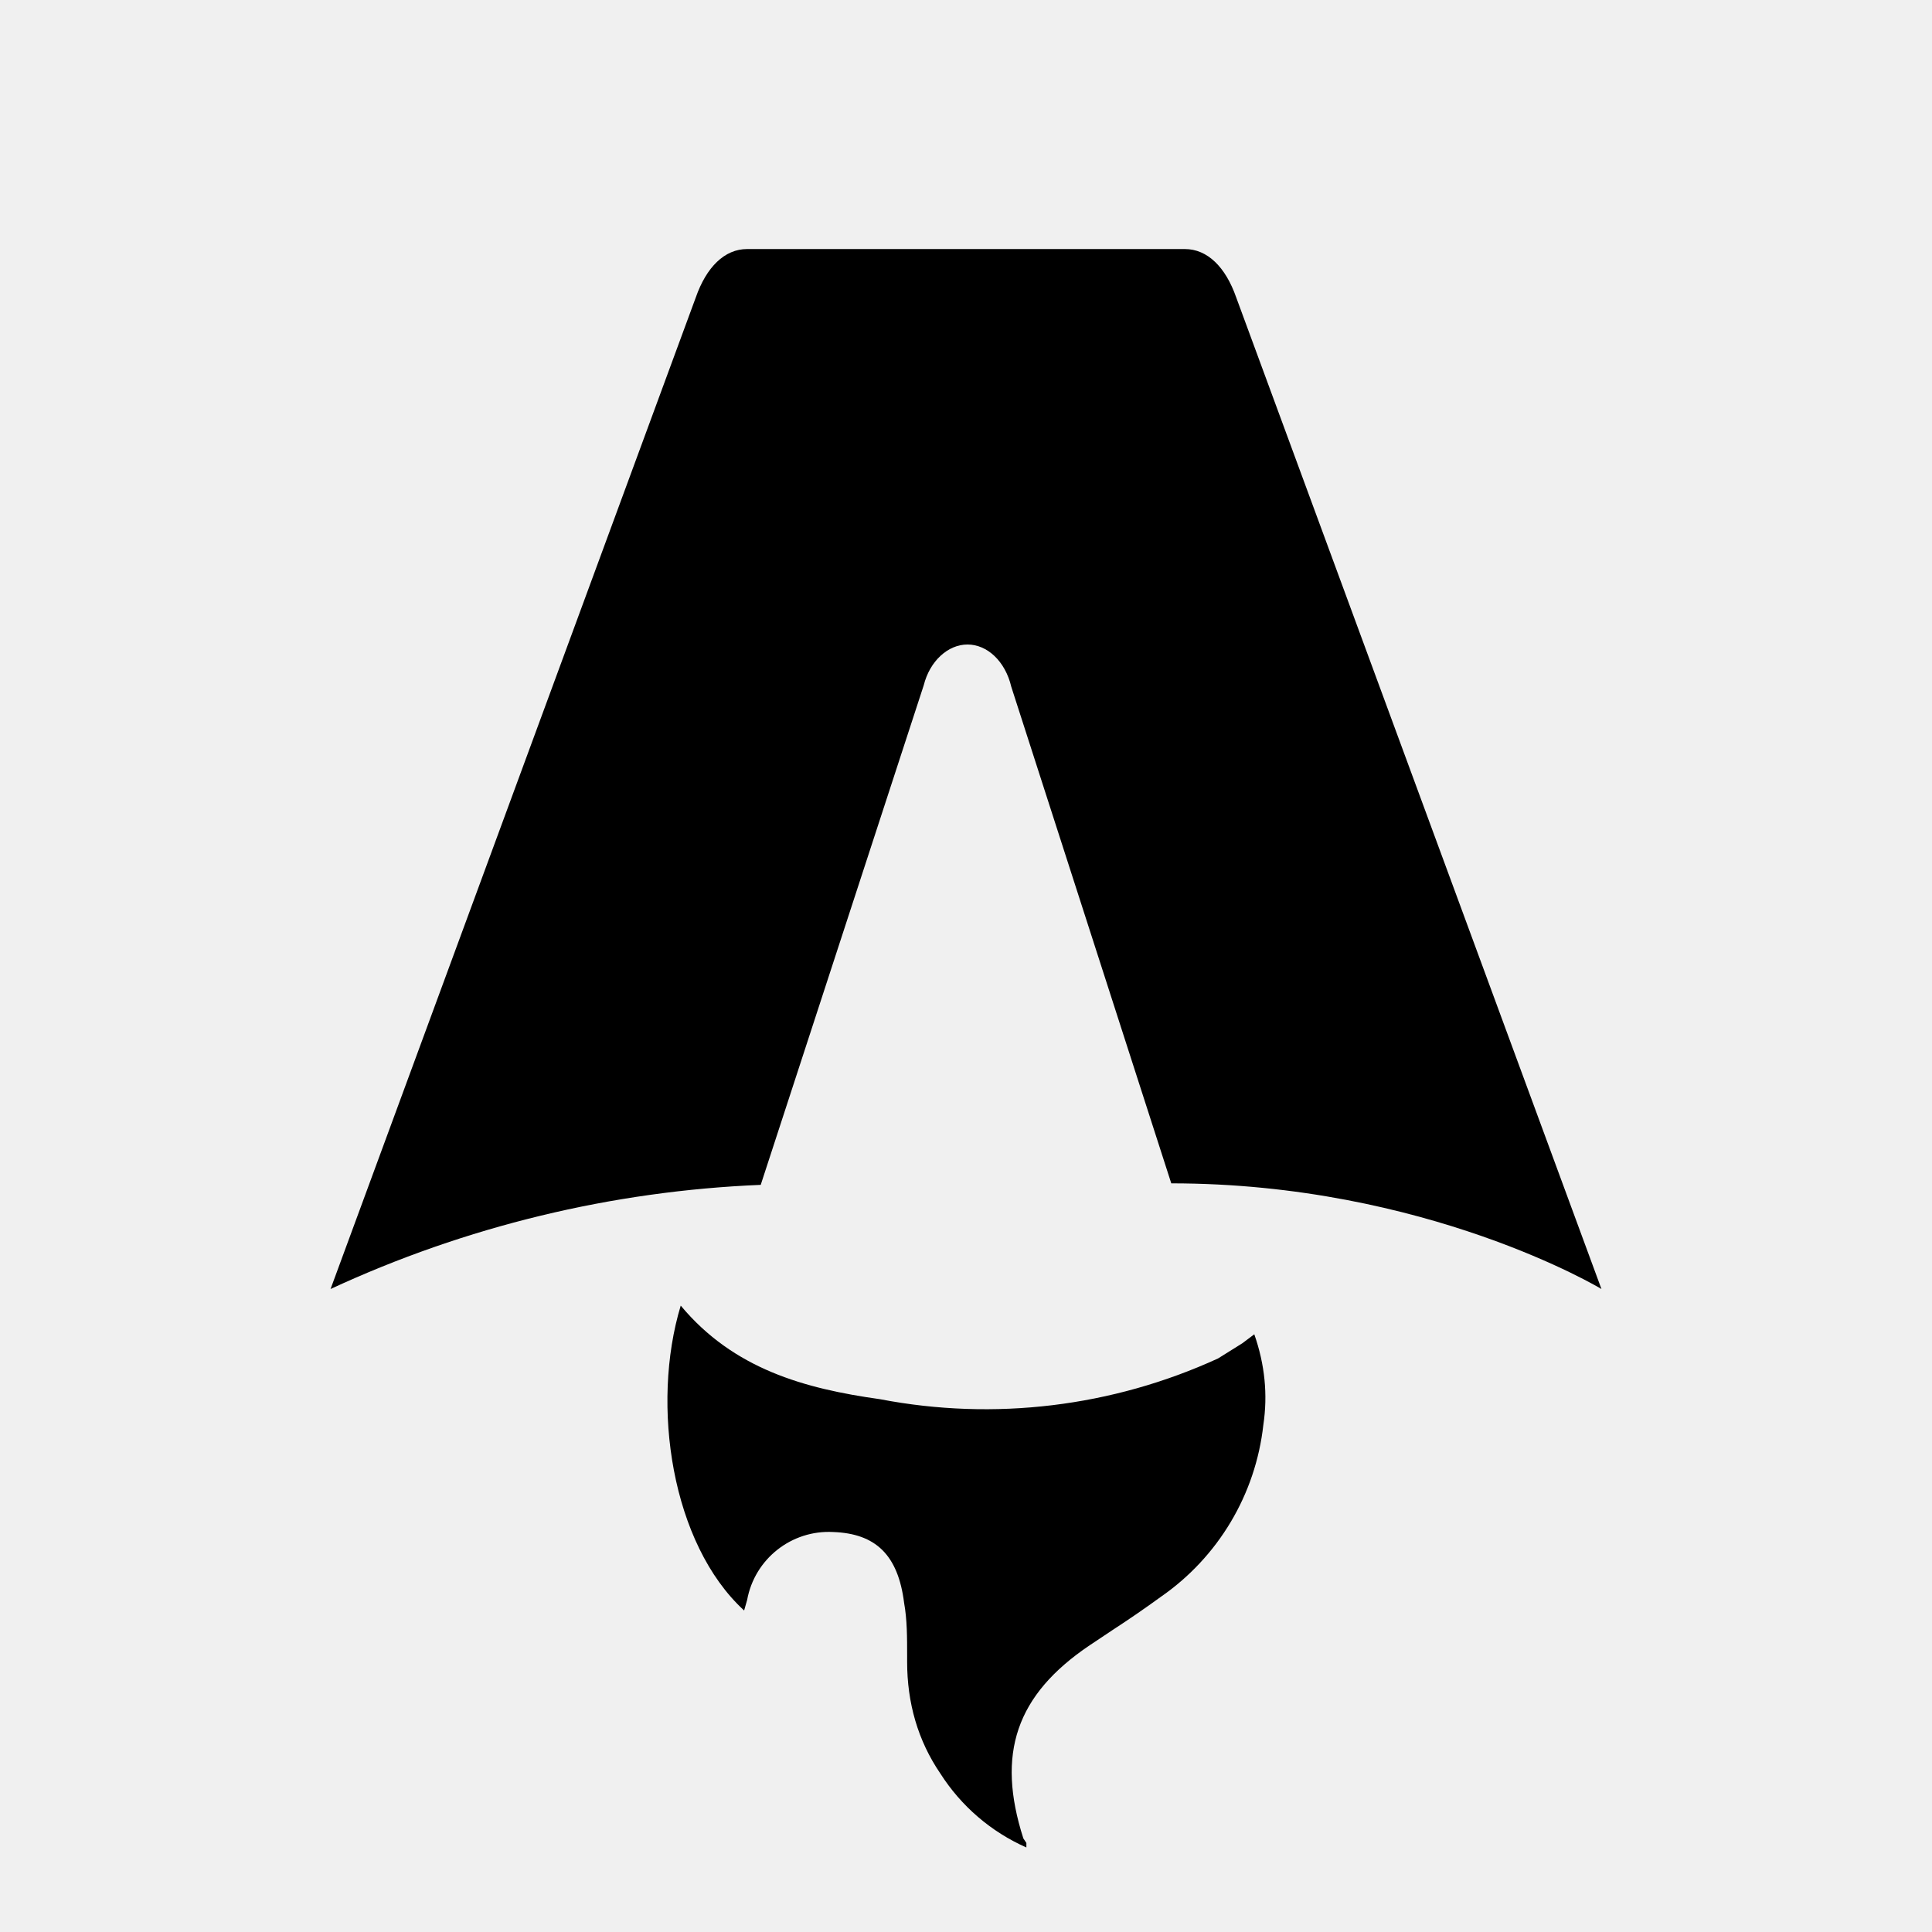
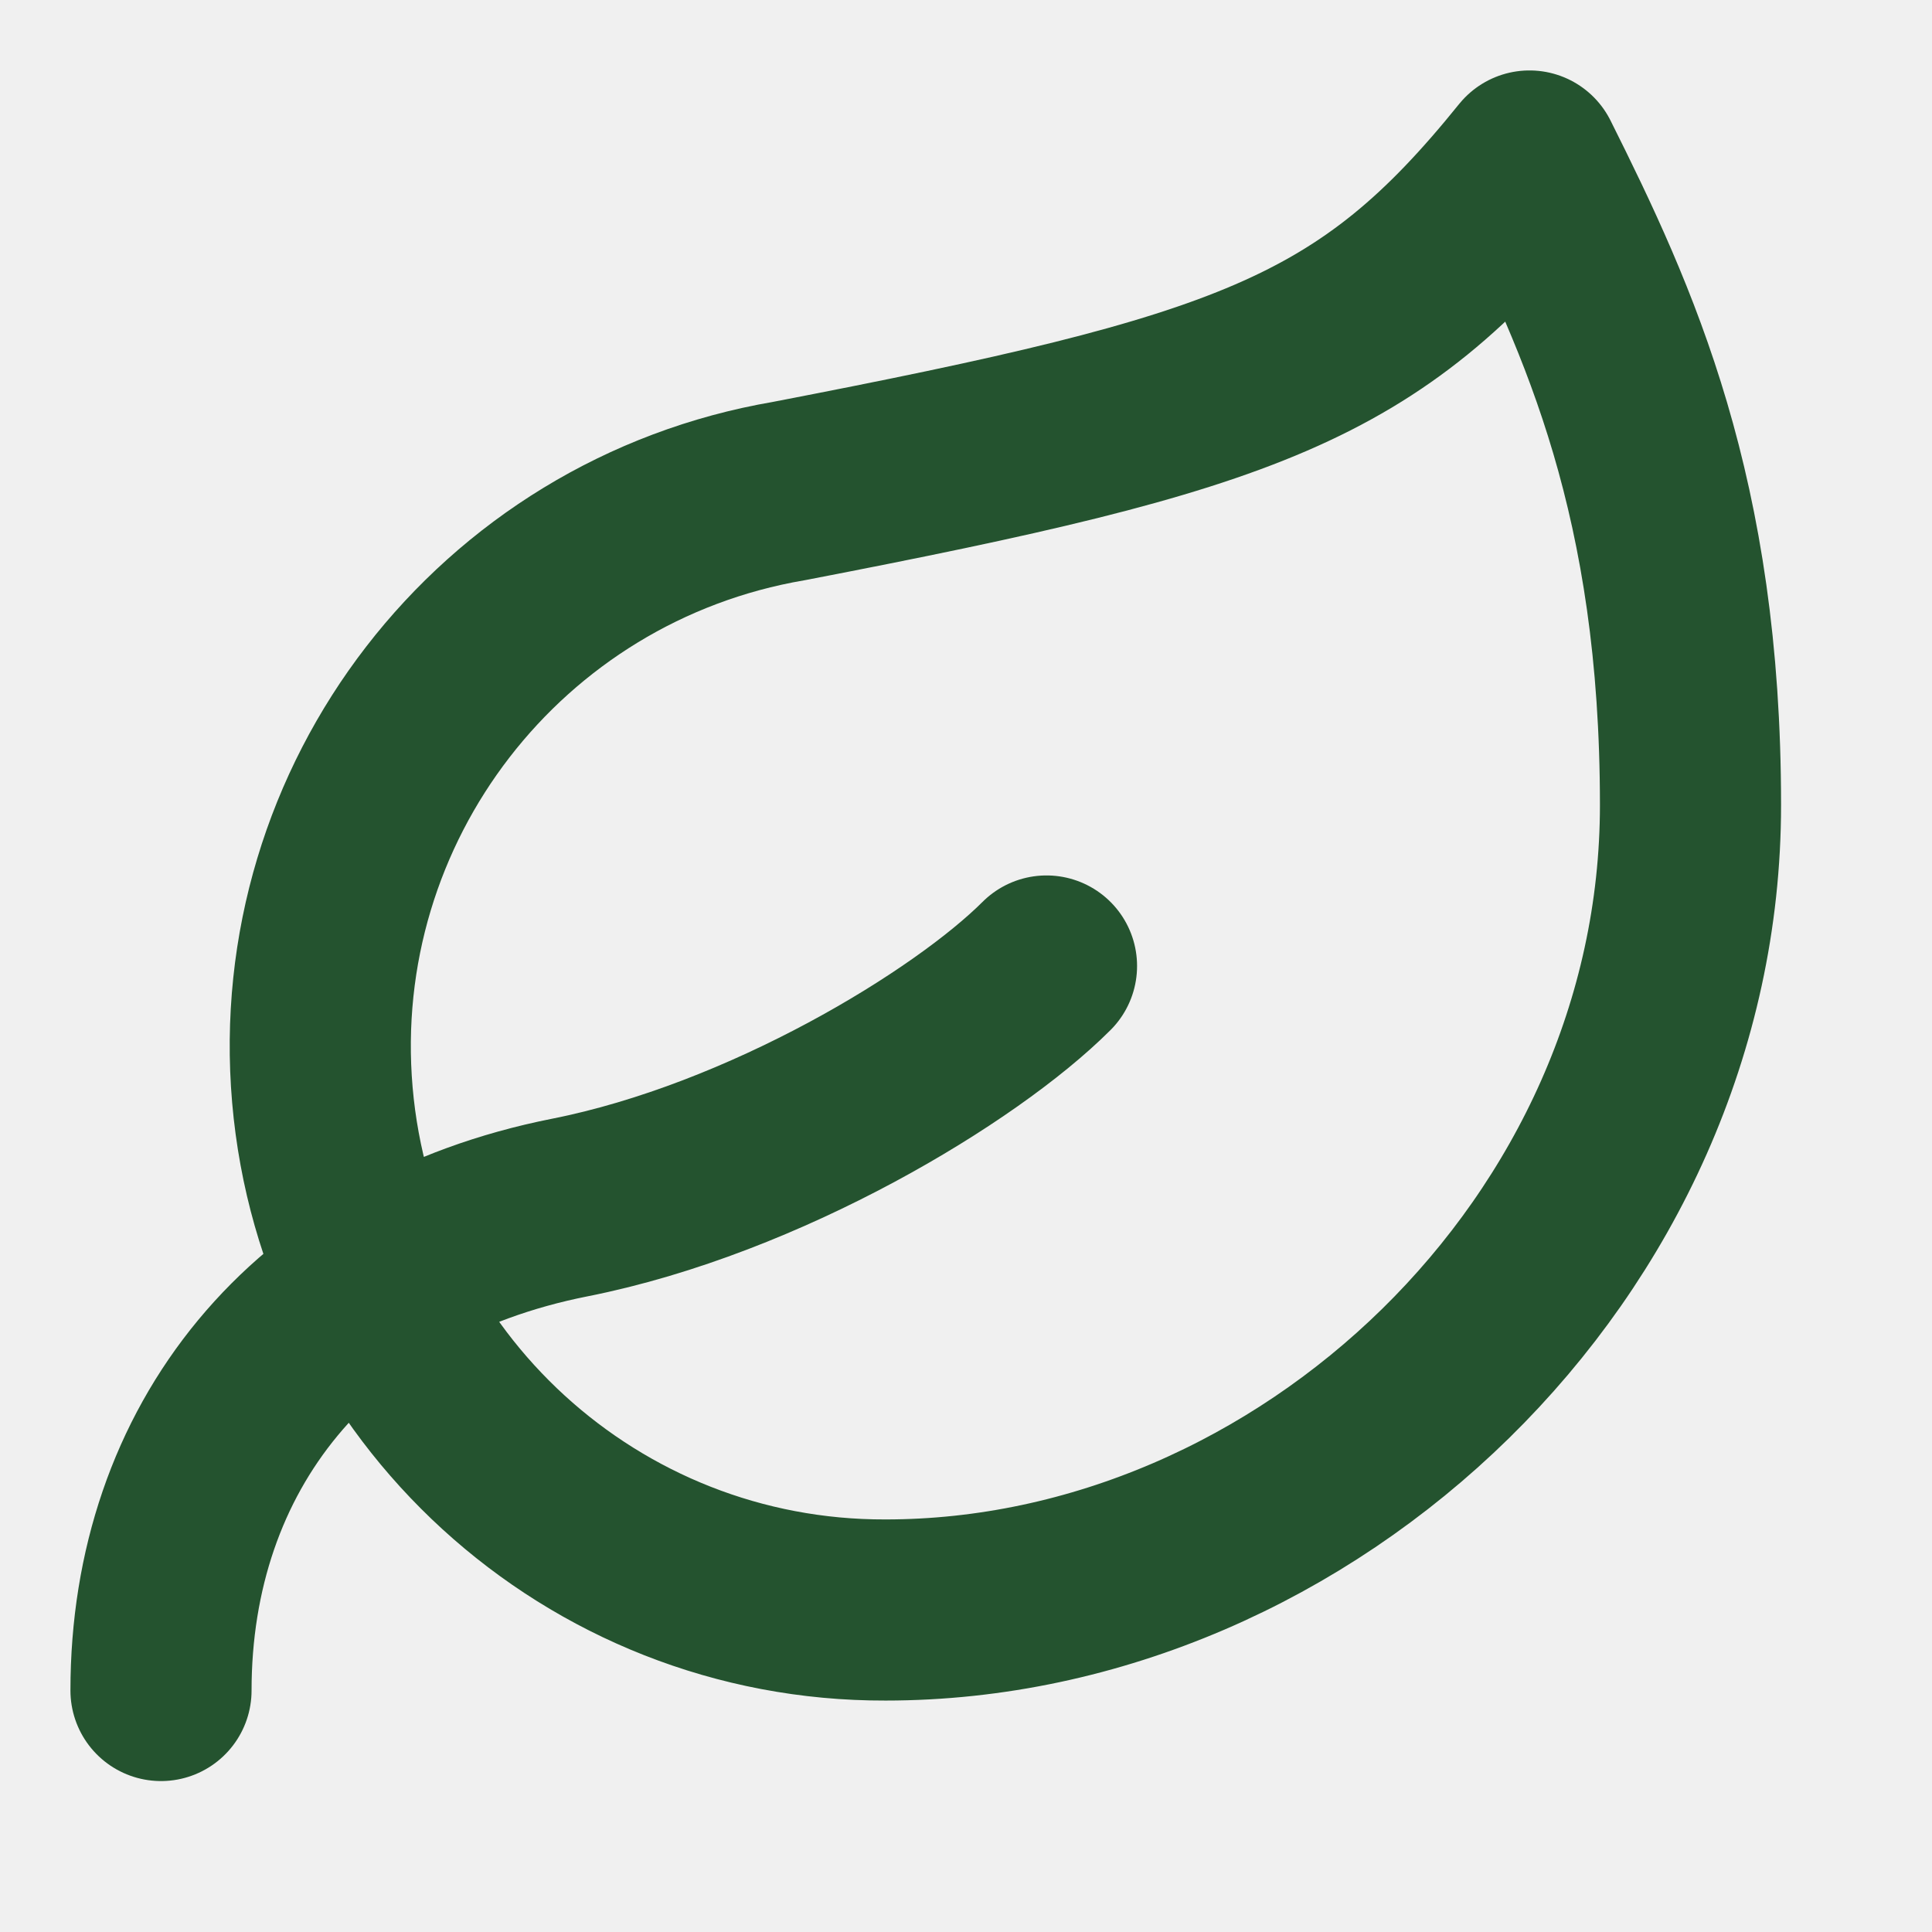
- <svg xmlns="http://www.w3.org/2000/svg" fill="none" viewBox="0 0 128 128">
-   <path d="M50.4 78.5a75.1 75.1 0 0 0-28.5 6.9l24.2-65.7c.7-2 1.9-3.2 3.4-3.2h29c1.5 0 2.7 1.2 3.4 3.2l24.2 65.7s-11.6-7-28.5-7L67 45.5c-.4-1.7-1.6-2.8-2.9-2.8-1.3 0-2.5 1.1-2.9 2.7L50.4 78.5Zm-1.1 28.2Zm-4.2-20.2c-2 6.6-.6 15.8 4.2 20.2a17.5 17.5 0 0 1 .2-.7 5.5 5.5 0 0 1 5.7-4.5c2.8.1 4.3 1.5 4.7 4.7.2 1.1.2 2.3.2 3.5v.4c0 2.7.7 5.2 2.2 7.4a13 13 0 0 0 5.7 4.9v-.3l-.2-.3c-1.8-5.6-.5-9.5 4.4-12.8l1.5-1a73 73 0 0 0 3.2-2.2 16 16 0 0 0 6.8-11.4c.3-2 .1-4-.6-6l-.8.6-1.6 1a37 37 0 0 1-22.4 2.7c-5-.7-9.7-2-13.2-6.2Z" />
-   <style>
-         path { fill: #000; }
-         @media (prefers-color-scheme: dark) {
-             path { fill: #FFF; }
-         }
-     </style>
+ <svg xmlns="http://www.w3.org/2000/svg" viewBox="0 0 24 24" fill="none" stroke="#24532f" stroke-width="2.25" stroke-linecap="round" stroke-linejoin="round">
+   <path d="M11 20A7 7 0 0 1 9.8 6.1C15.5 5 17 4.48 19 2c1 2 2 4.18 2 8 0 5.5-4.78 10-10 10zM2 21c0-3 1.85-5.36 5.08-6C9.5 14.52 12 13 13 12" />
</svg>
